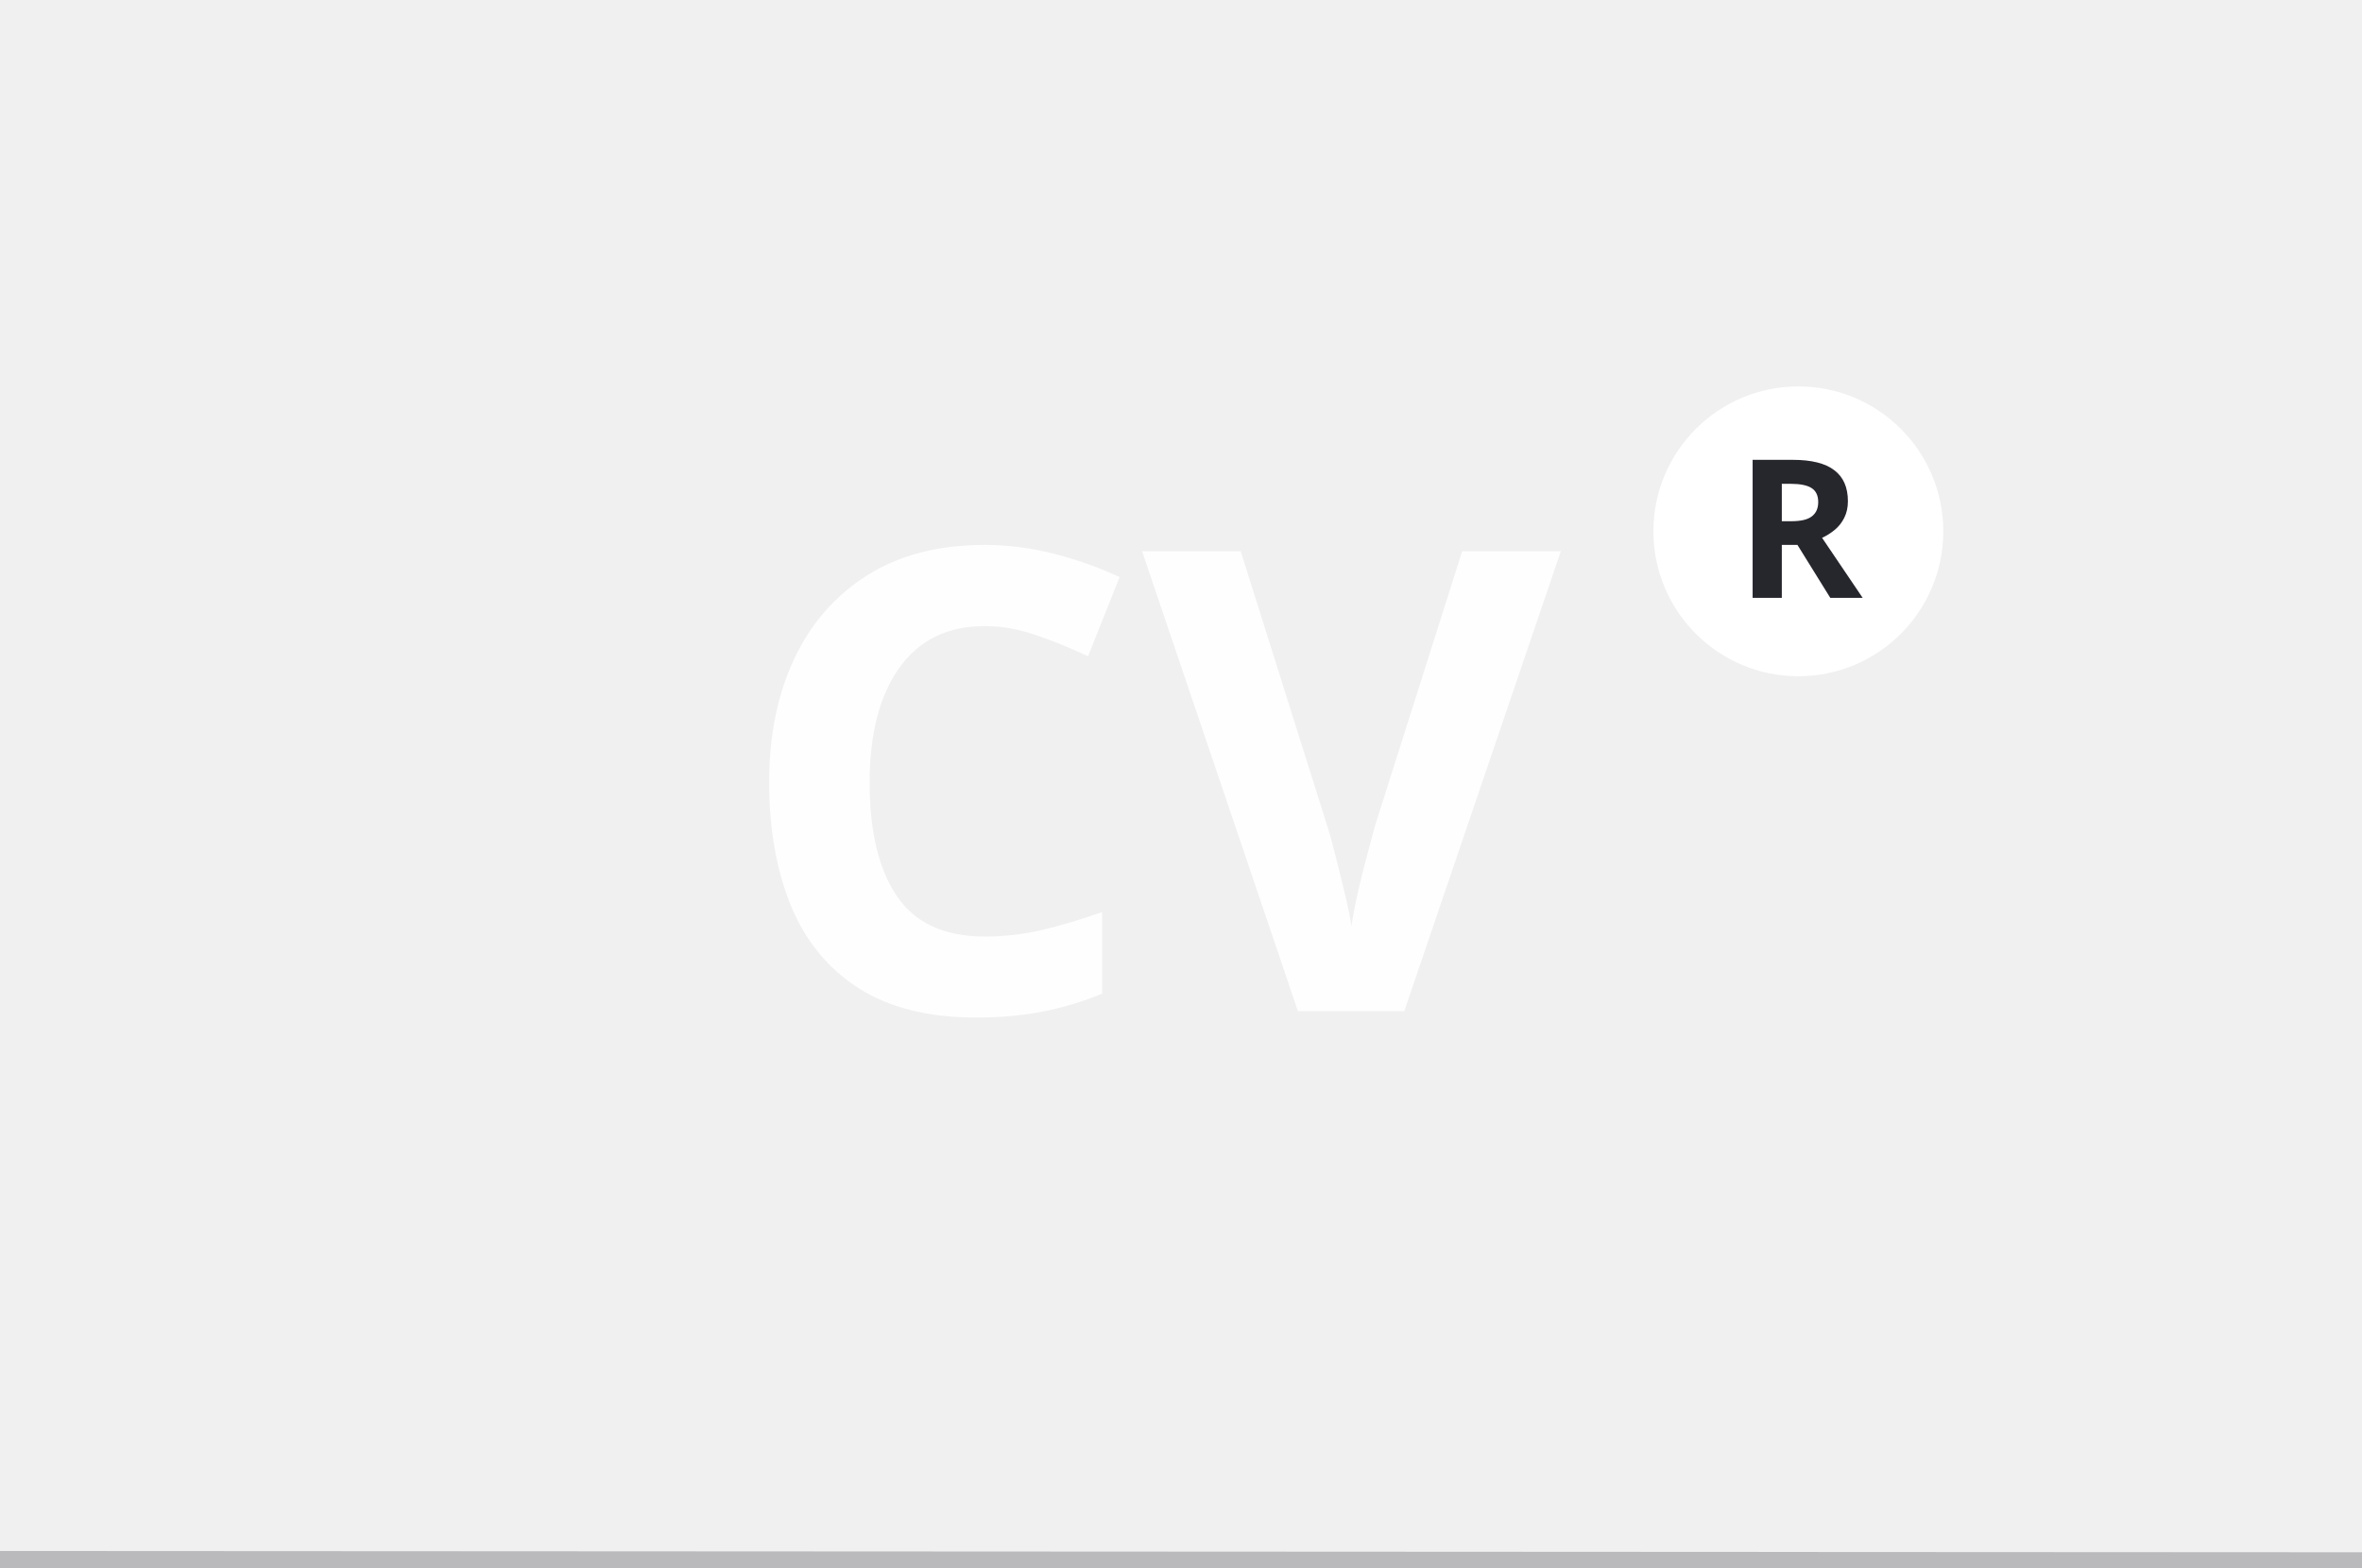
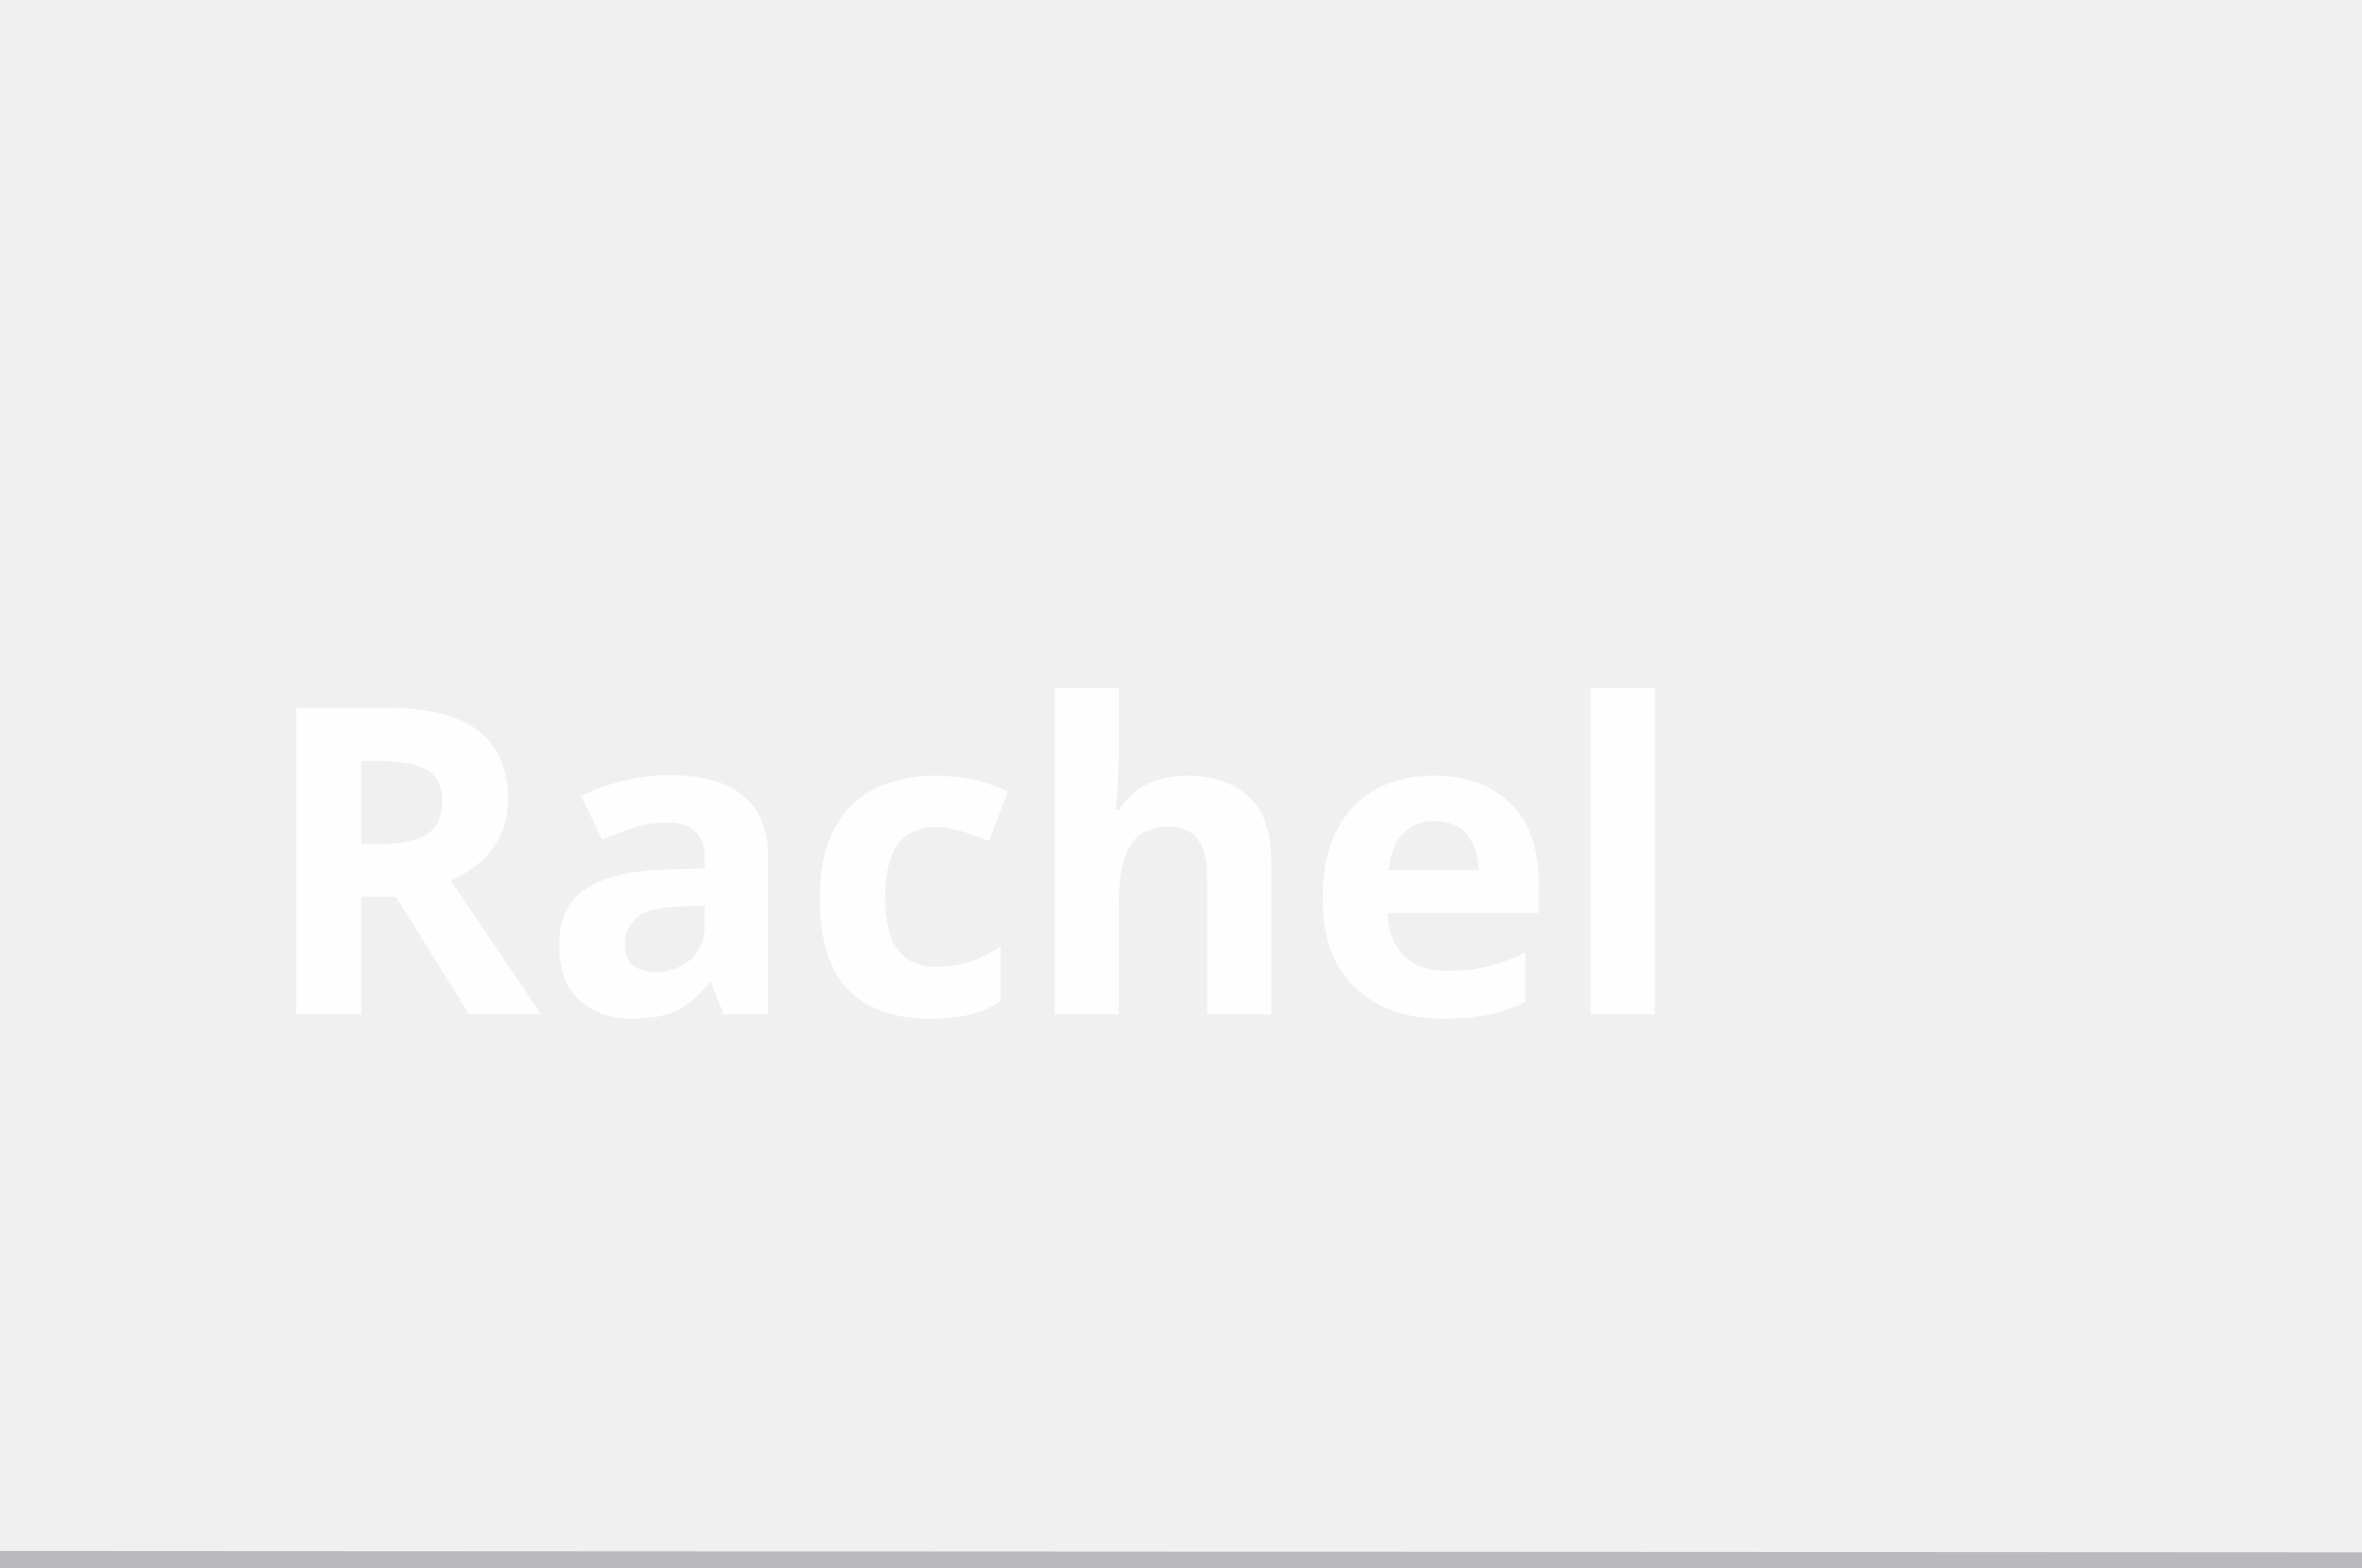
<svg xmlns="http://www.w3.org/2000/svg" width="220" height="146" viewBox="0 0 220 146">
  <defs>
    <style>
      .cls-1 {
-         font-size: 60px;
+         font-size: 40px;
        fill: #fefefe;
+         text-align: center;
+         widht:100%      
      }

      .cls-1, .cls-3 {
        font-family: K2D;
        font-weight: 700;
        text-transform: uppercase;
      }

      .cls-2, .cls-4 {
        fill: #fff;
      }

      .cls-3 {
        font-size: 18px;
        fill: #26262d;
      }

      .cls-4 {
        stroke: #3d3d48;
        stroke-width: 1px;
        fill-rule: evenodd;
        opacity: 0.3;
      }
    </style>
  </defs>
-   <text id="CV" class="cls-1" x="68.155" y="94.204">CV</text>
-   <circle class="cls-2" cx="167.5" cy="49.5" r="13.5" />
-   <text id="R" class="cls-3" x="161.619" y="55.701">R</text>
+   <text id="CV" class="cls-1" x="24" y="94.5">Rachel</text>
  <path class="cls-4" d="M0.005,145.886l0-.889,220,0.117L220,146Z" />
</svg>
